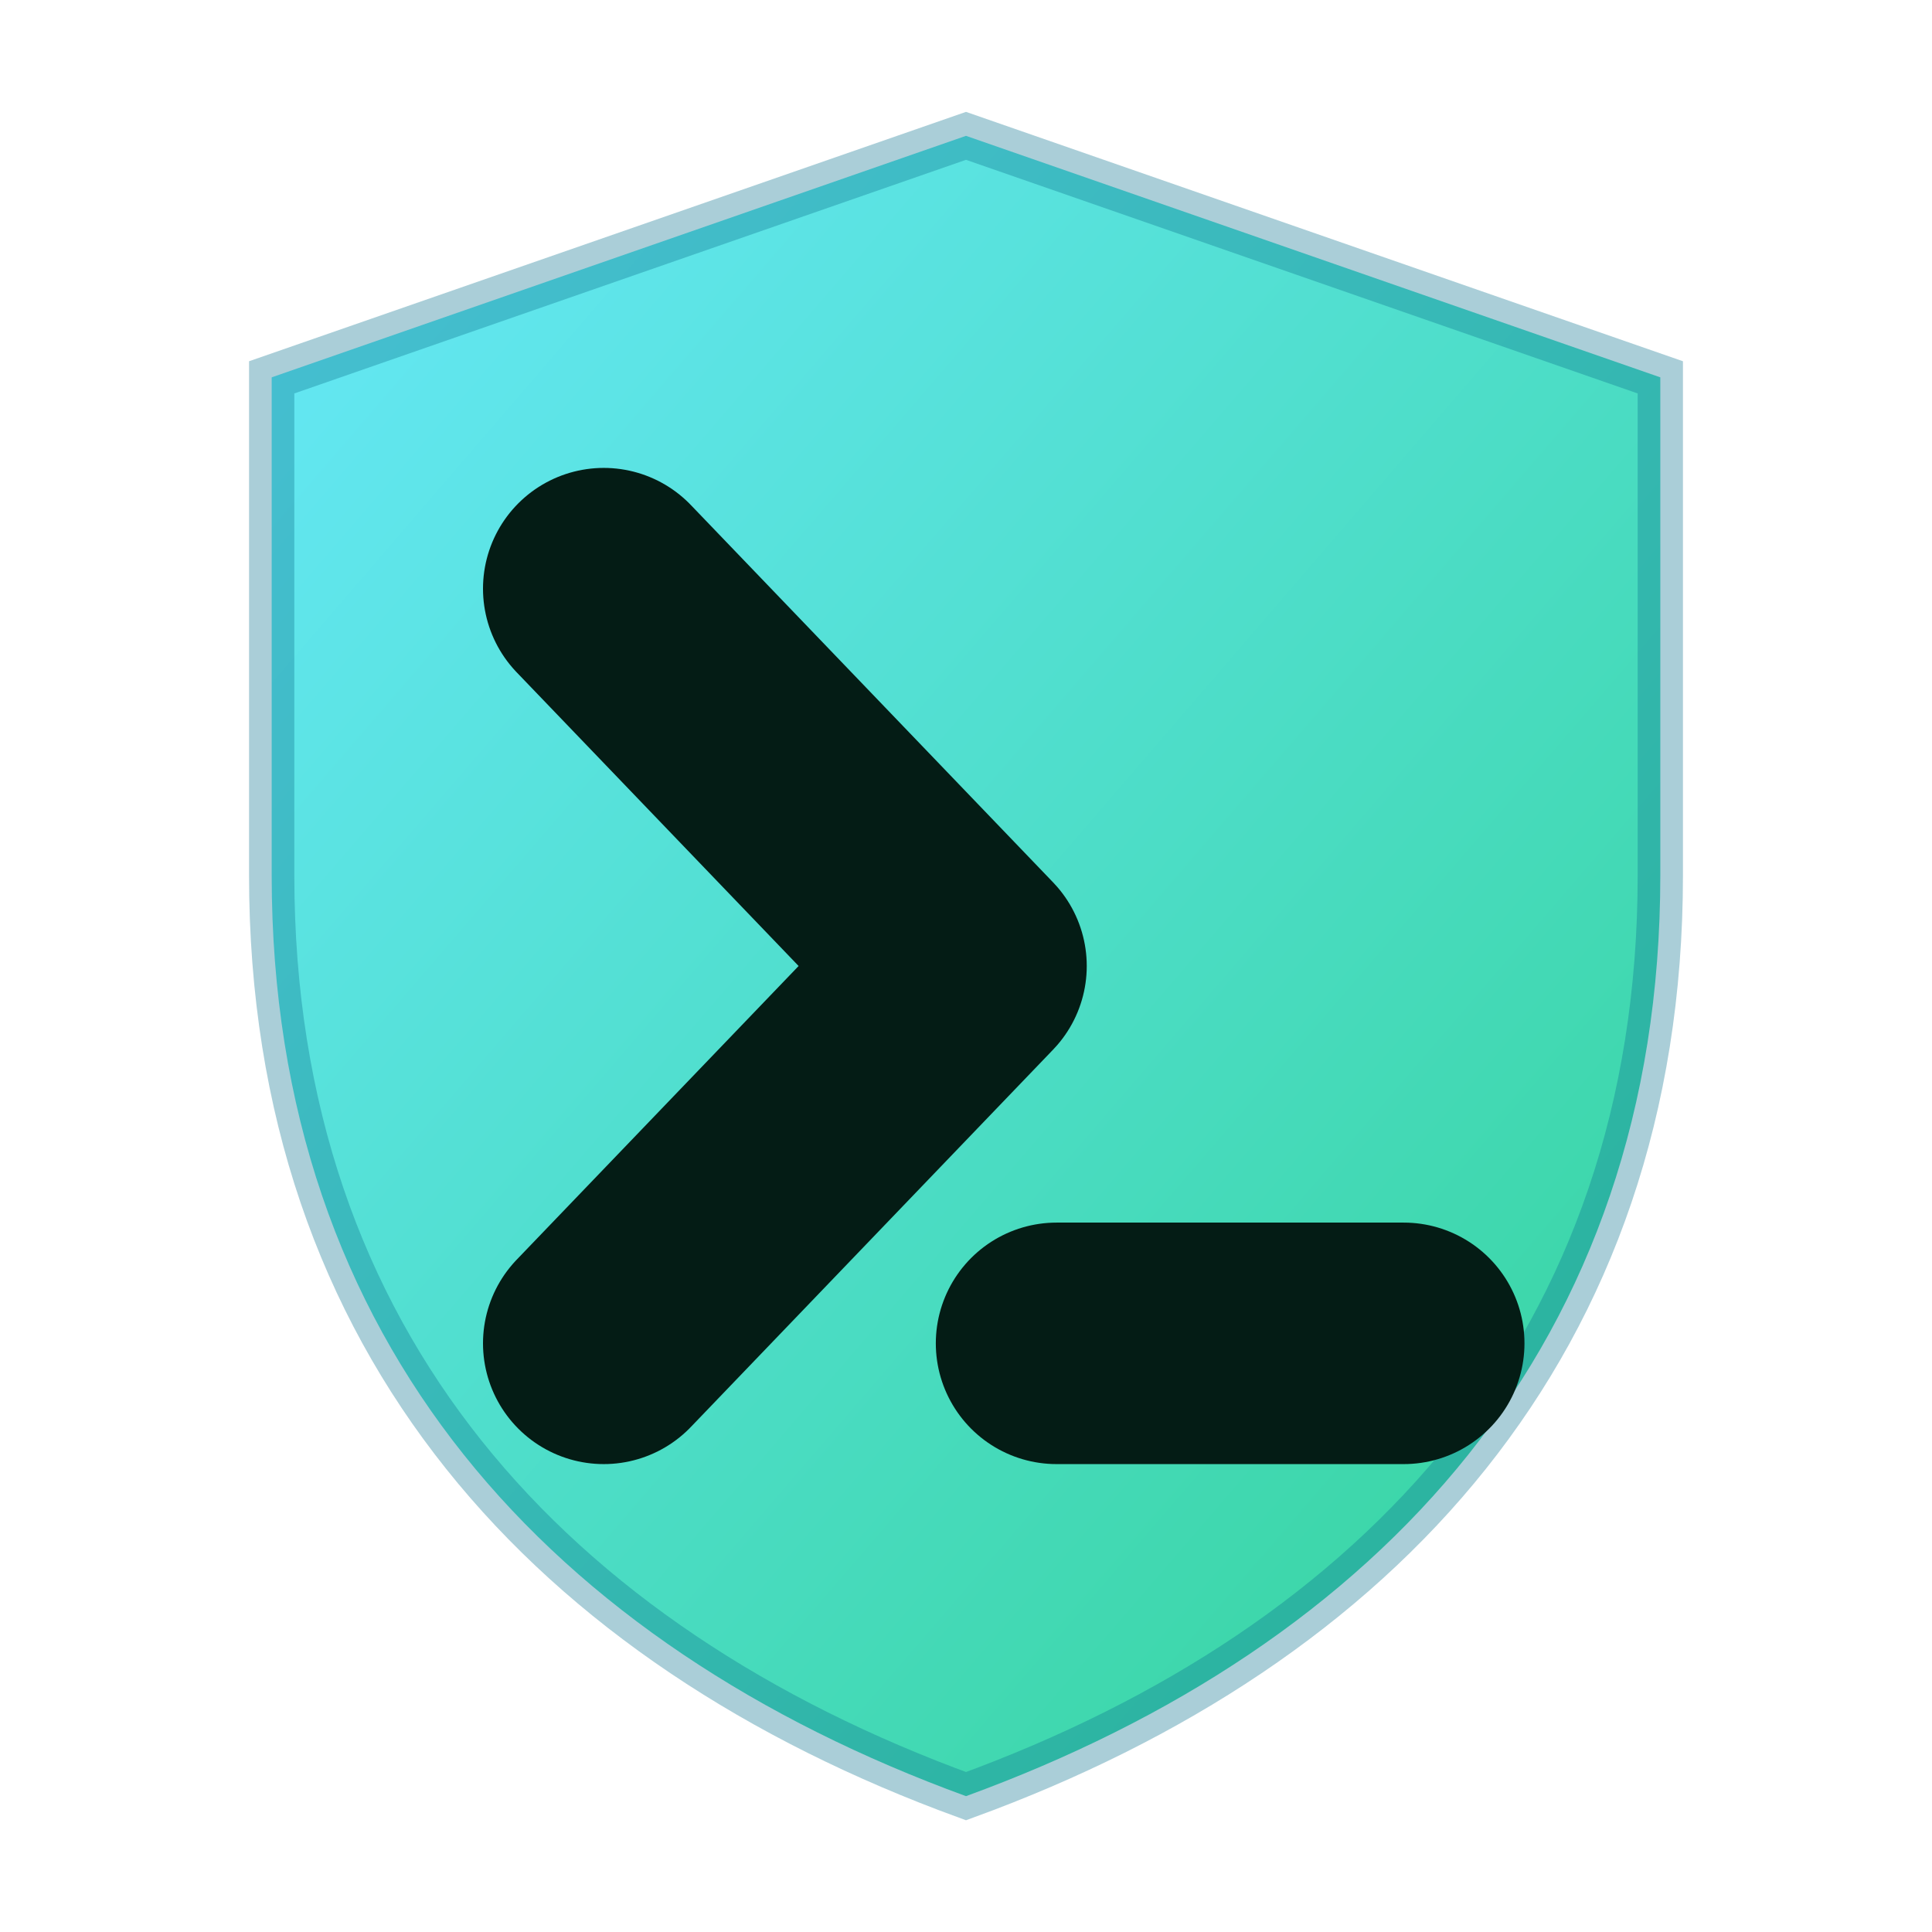
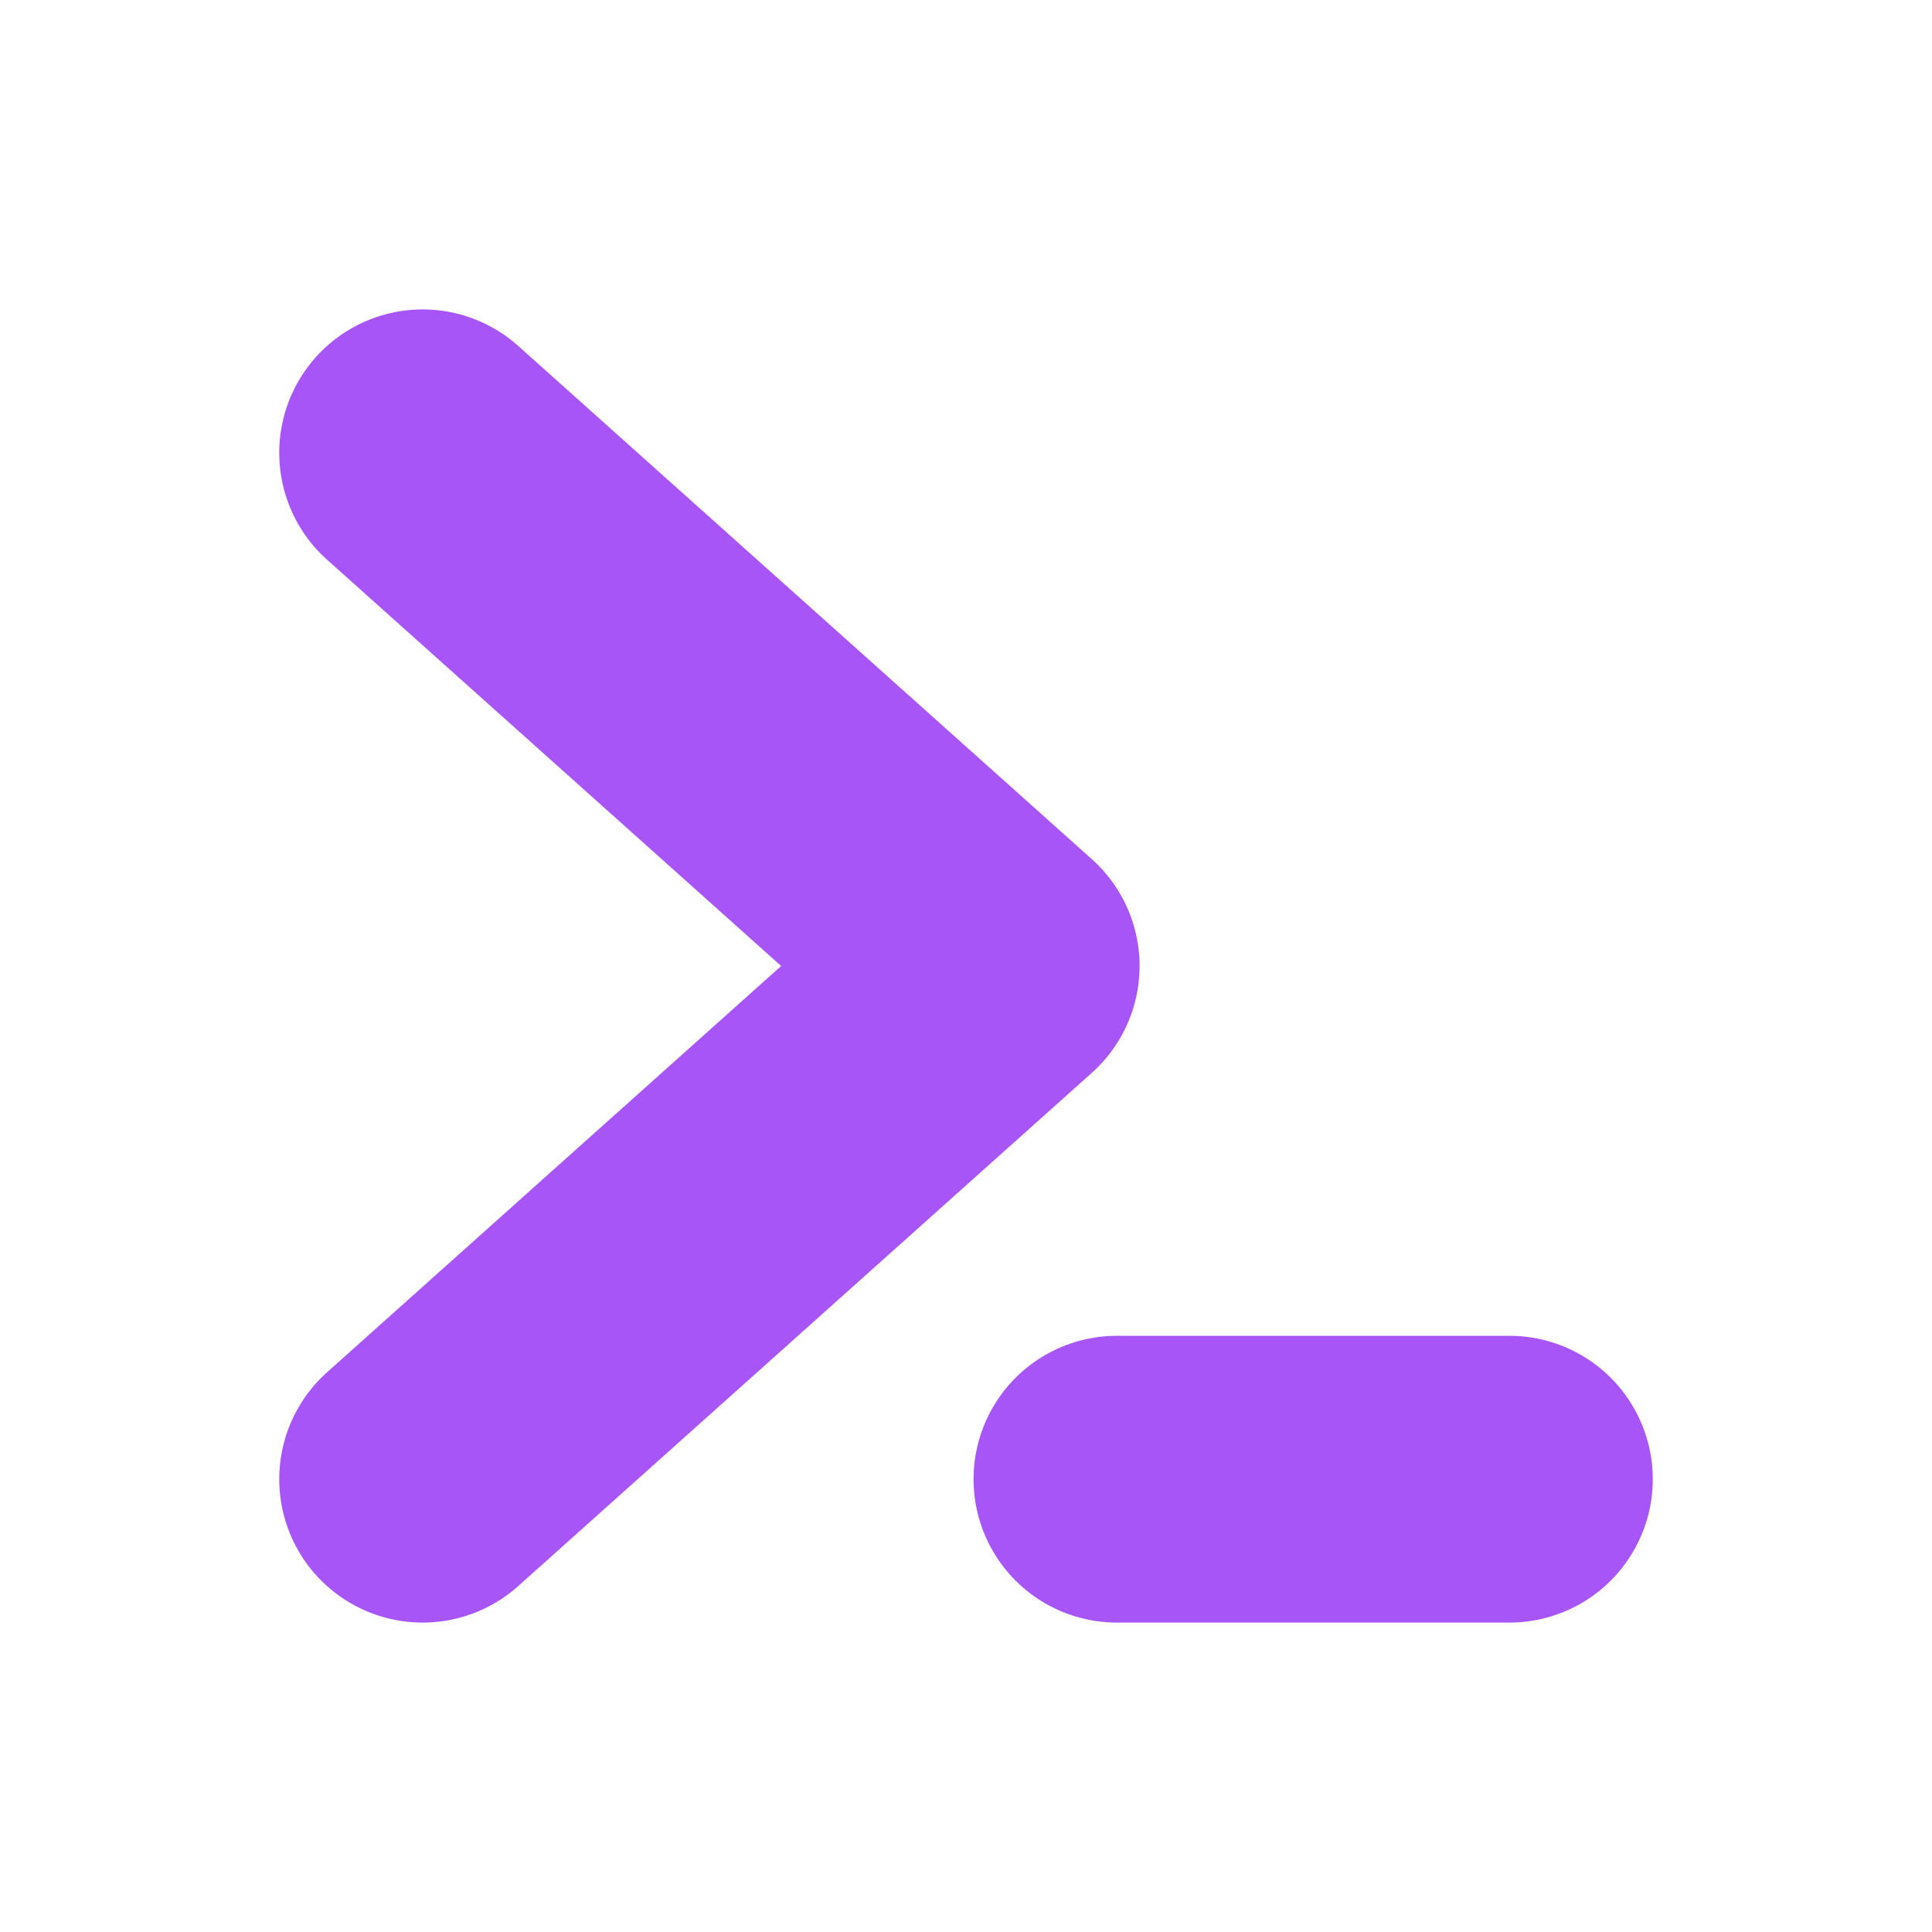
<svg xmlns="http://www.w3.org/2000/svg" viewBox="0 0 64 64" role="img" aria-label="SSHX">
-   <defs>
-     <linearGradient id="sshx-shield" x1="0" y1="0" x2="1" y2="1">
-       <stop offset="0" stop-color="#67E8F9" />
-       <stop offset="1" stop-color="#34D399" />
-     </linearGradient>
-   </defs>
-   <path d="M32 4.5 55 12.5V29c0 15.5-9.3 25.5-23 30.5C18.3 54.5 9 44.5 9 29V12.5Z" fill="url(#sshx-shield)" stroke="#0E7490" stroke-opacity=".35" stroke-width="1.5" />
-   <path d="M20 19.5 32 32 20 44.5" fill="none" stroke="#041C15" stroke-width="8" stroke-linecap="round" stroke-linejoin="round" />
-   <path d="M35 44.5h11.5" fill="none" stroke="#041C15" stroke-width="8" stroke-linecap="round" />
+   <path d="M14 15 33 32 14 49" fill="none" stroke="#A855F7" stroke-width="9.5" stroke-linecap="round" stroke-linejoin="round" />
+   <path d="M37 49h13" fill="none" stroke="#A855F7" stroke-width="9.5" stroke-linecap="round" />
</svg>
